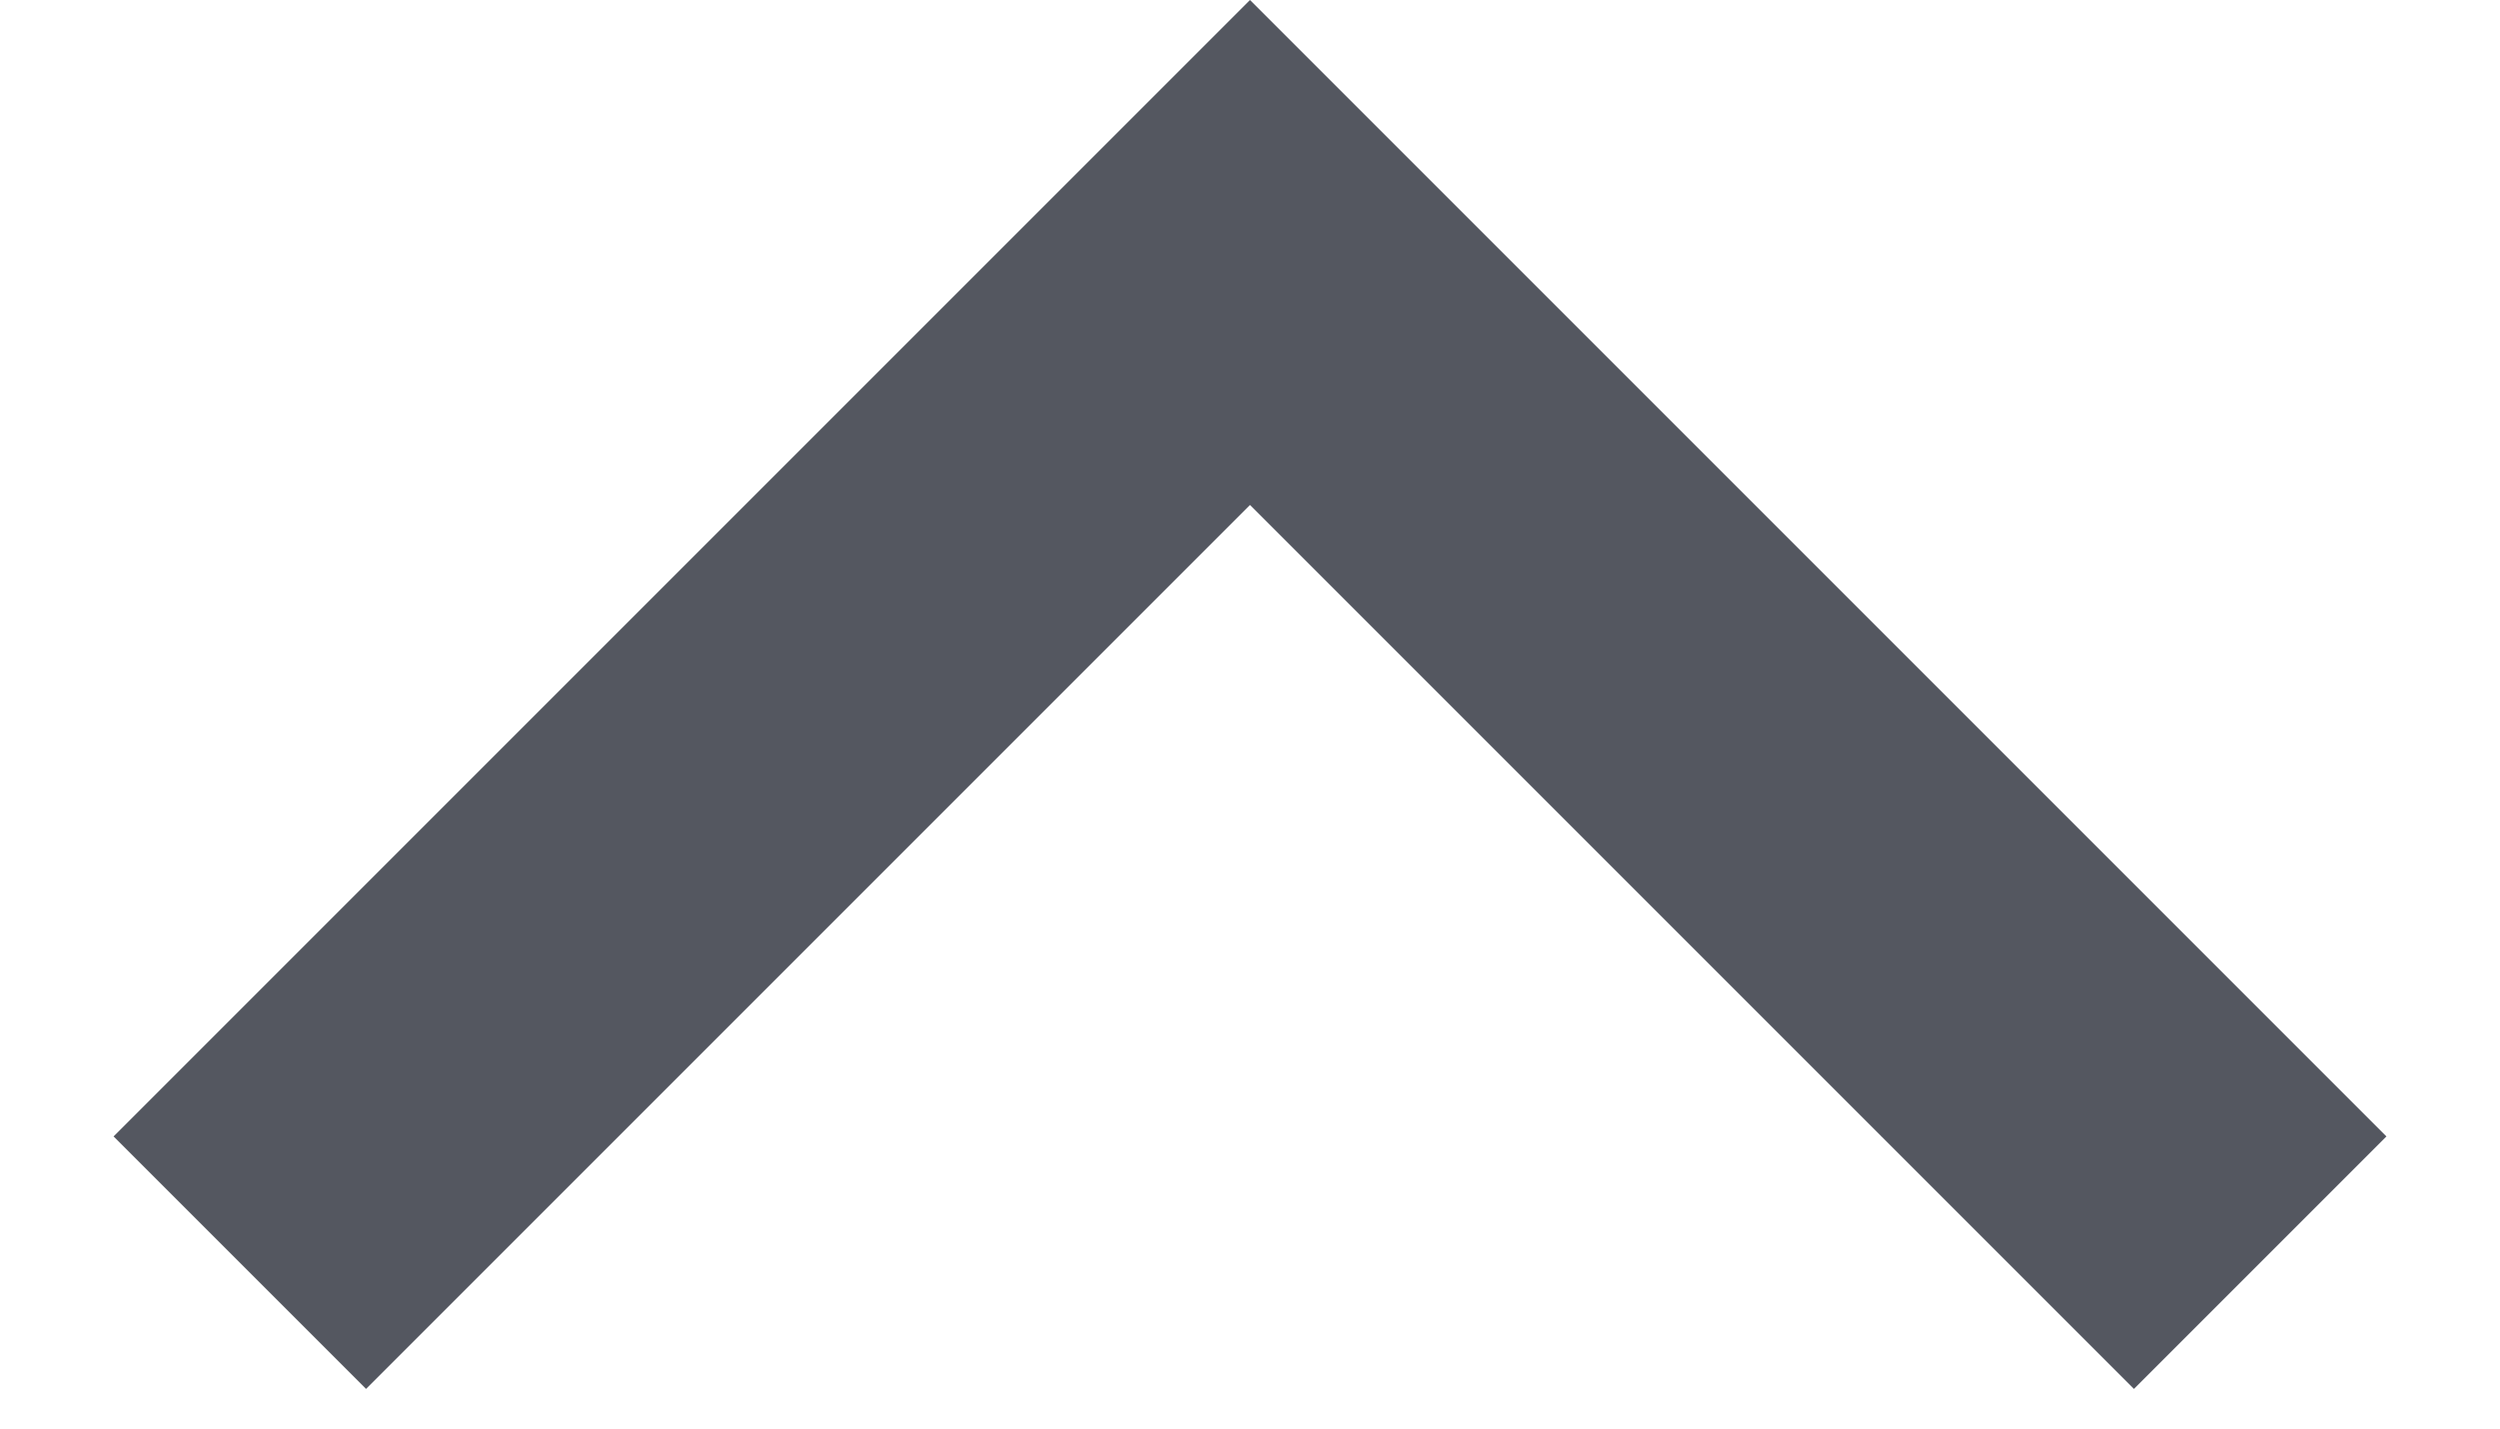
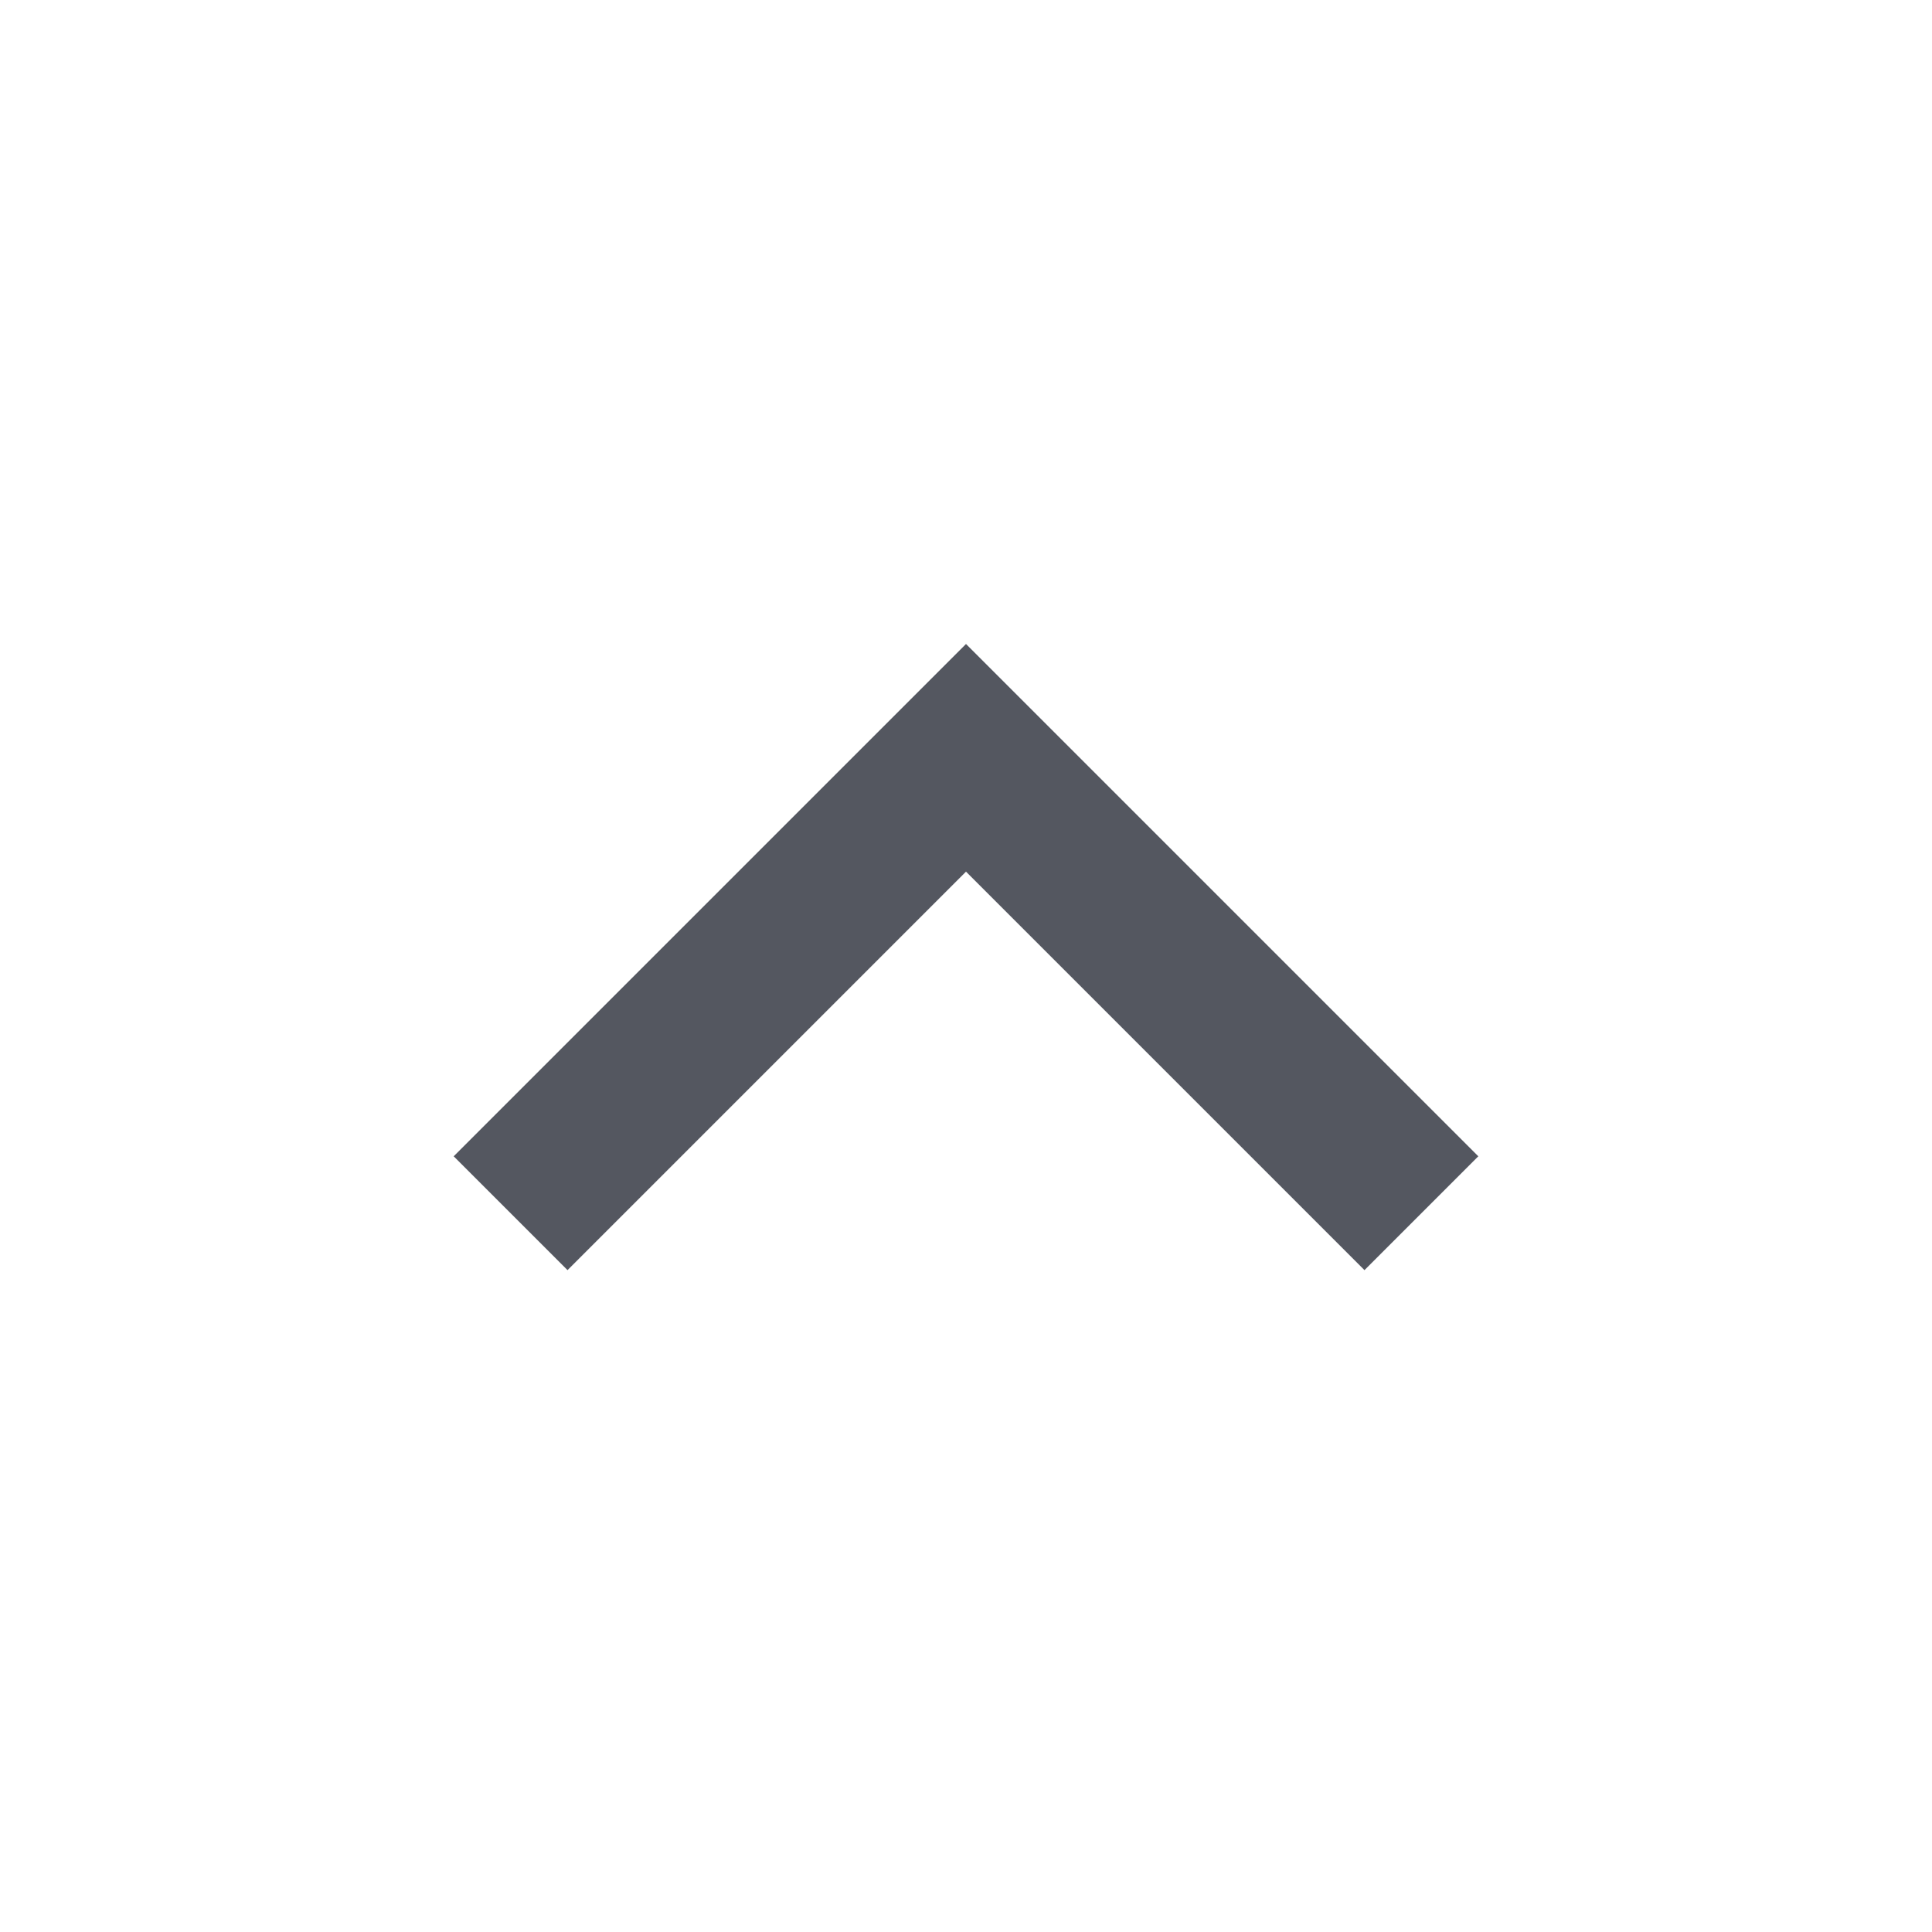
- <svg xmlns="http://www.w3.org/2000/svg" width="14" height="8" viewBox="0 0 14 8" fill="none">
-   <path d="M7 2.828L2.05 7.778L0.636 6.364L7 0L13.364 6.364L11.95 7.778L7 2.828Z" fill="#545760" />
+ <svg xmlns="http://www.w3.org/2000/svg" width="24" height="24" viewBox="0 0 24 24" fill="none">
+   <path d="M12 10.828L7.05 15.778L5.636 14.364L12 8L18.364 14.364L16.95 15.778L12 10.828Z" fill="#545760" />
</svg>
